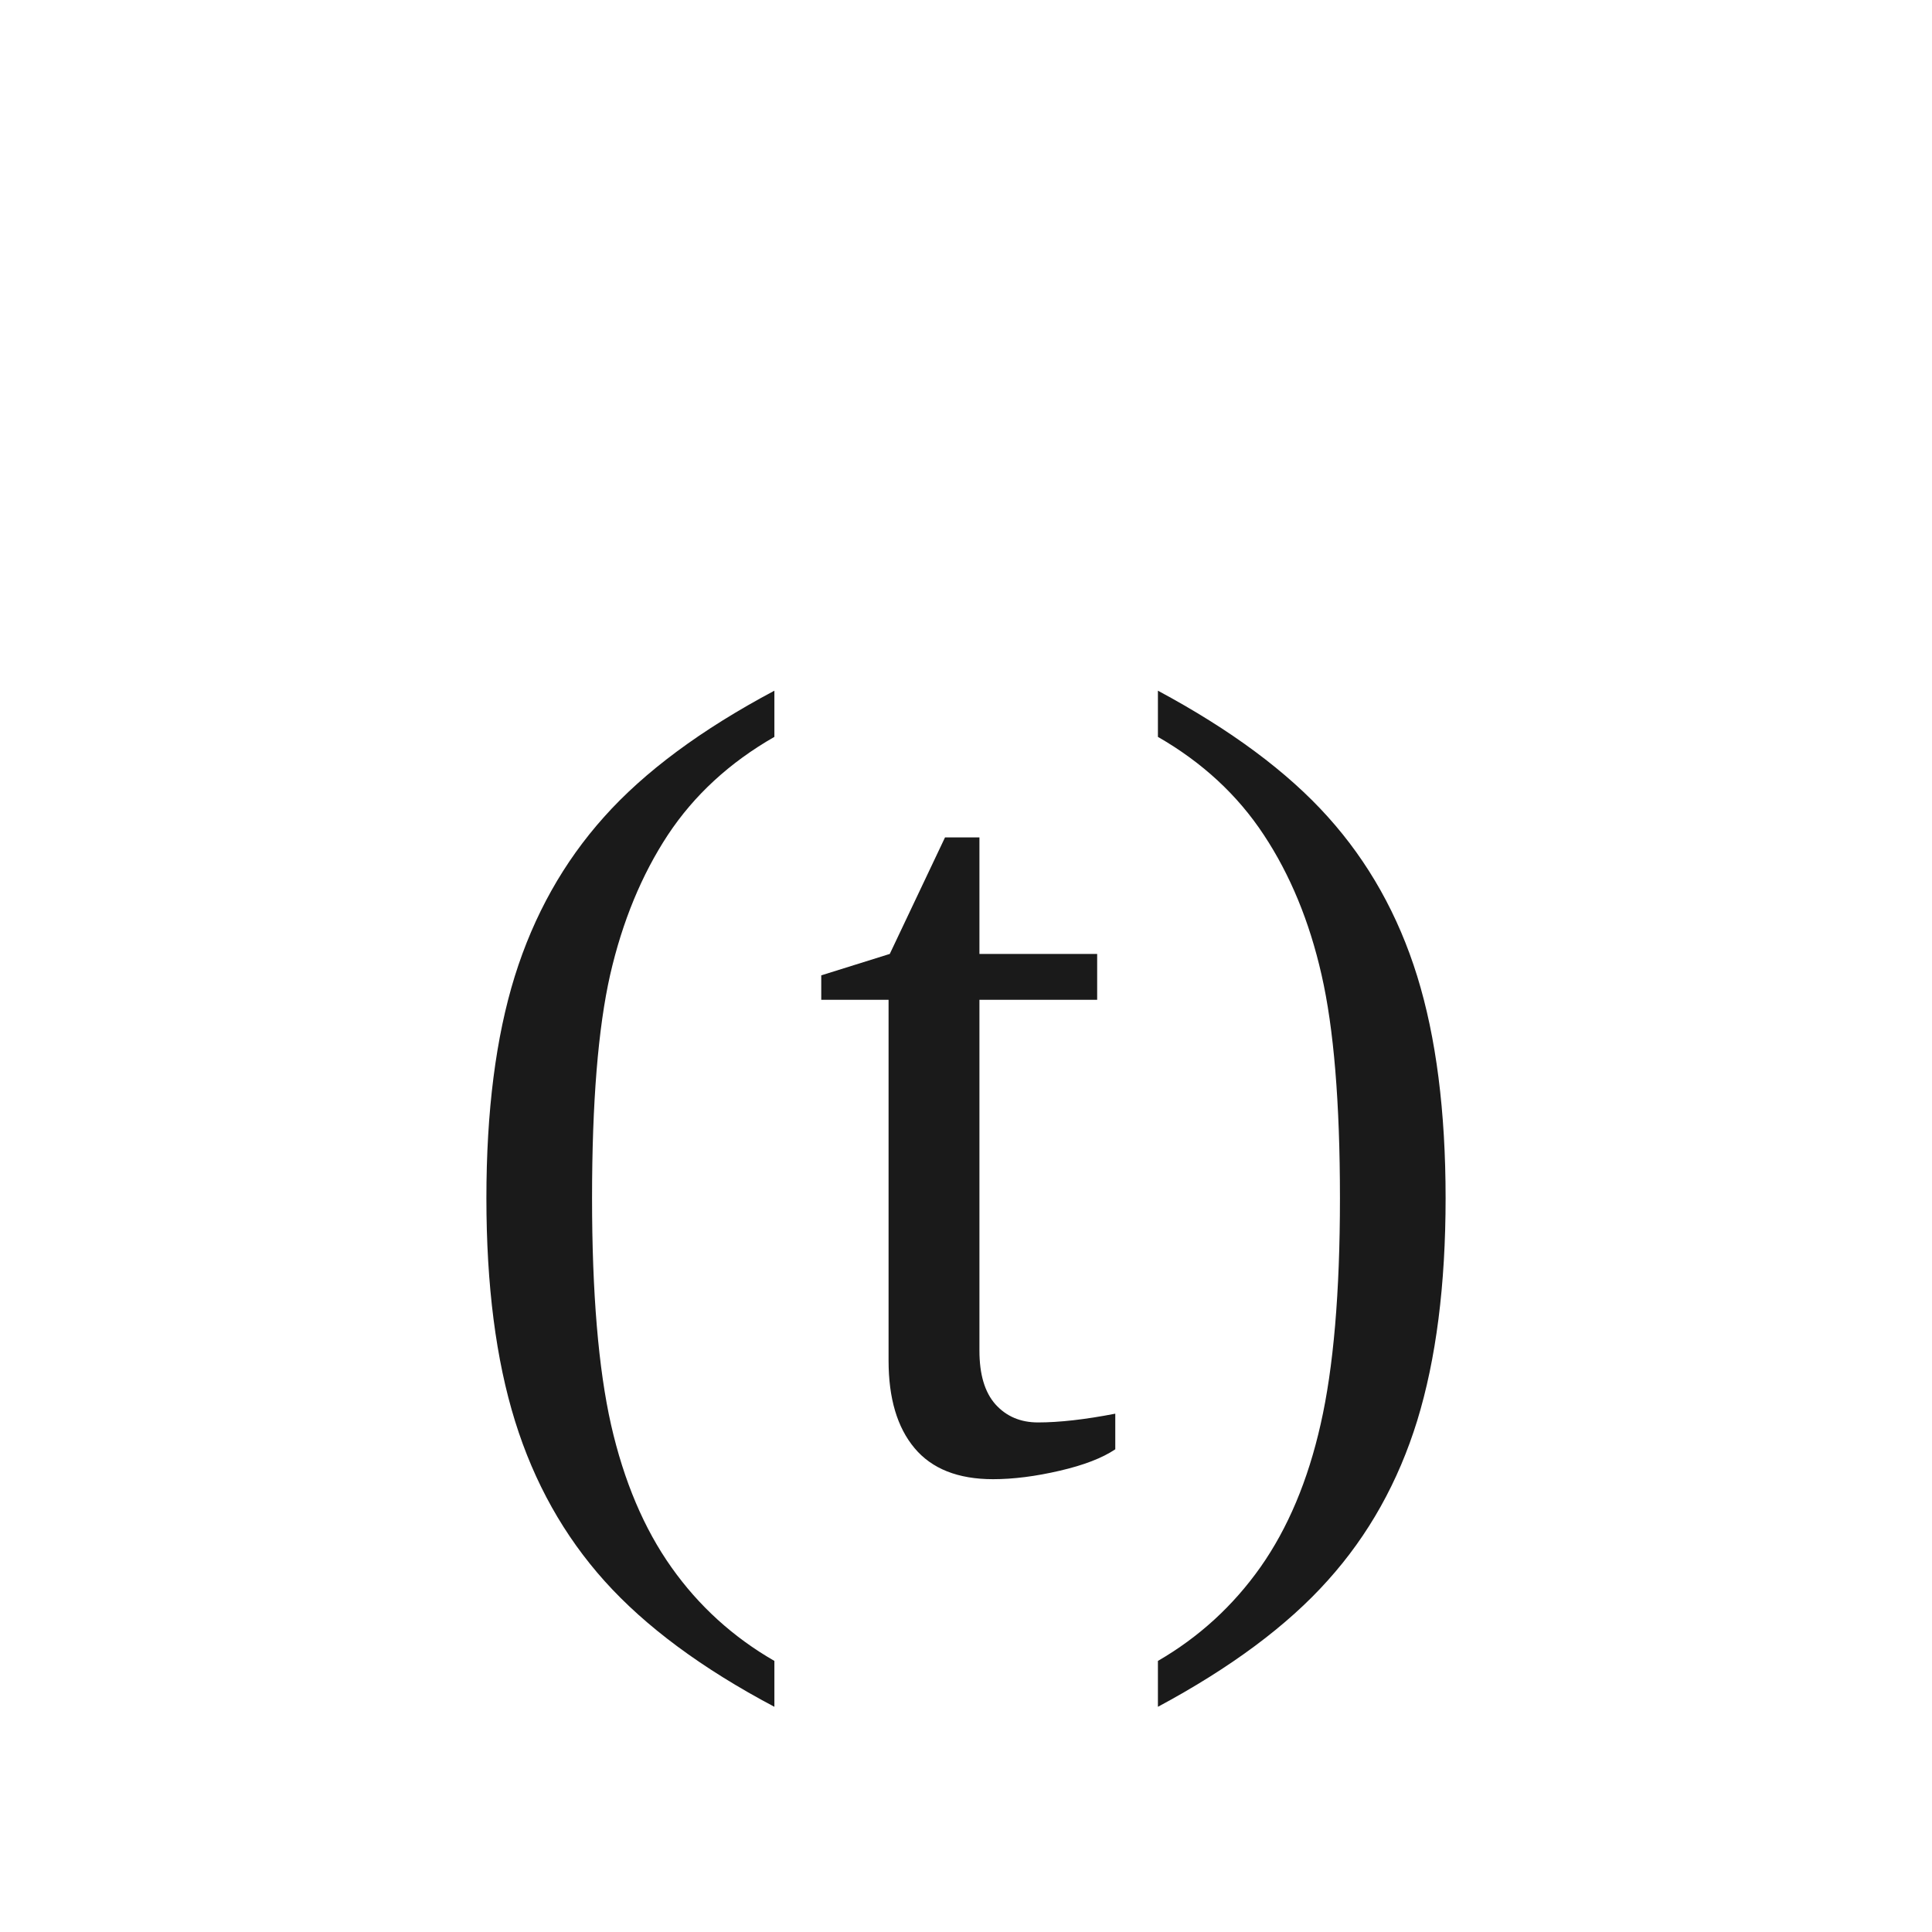
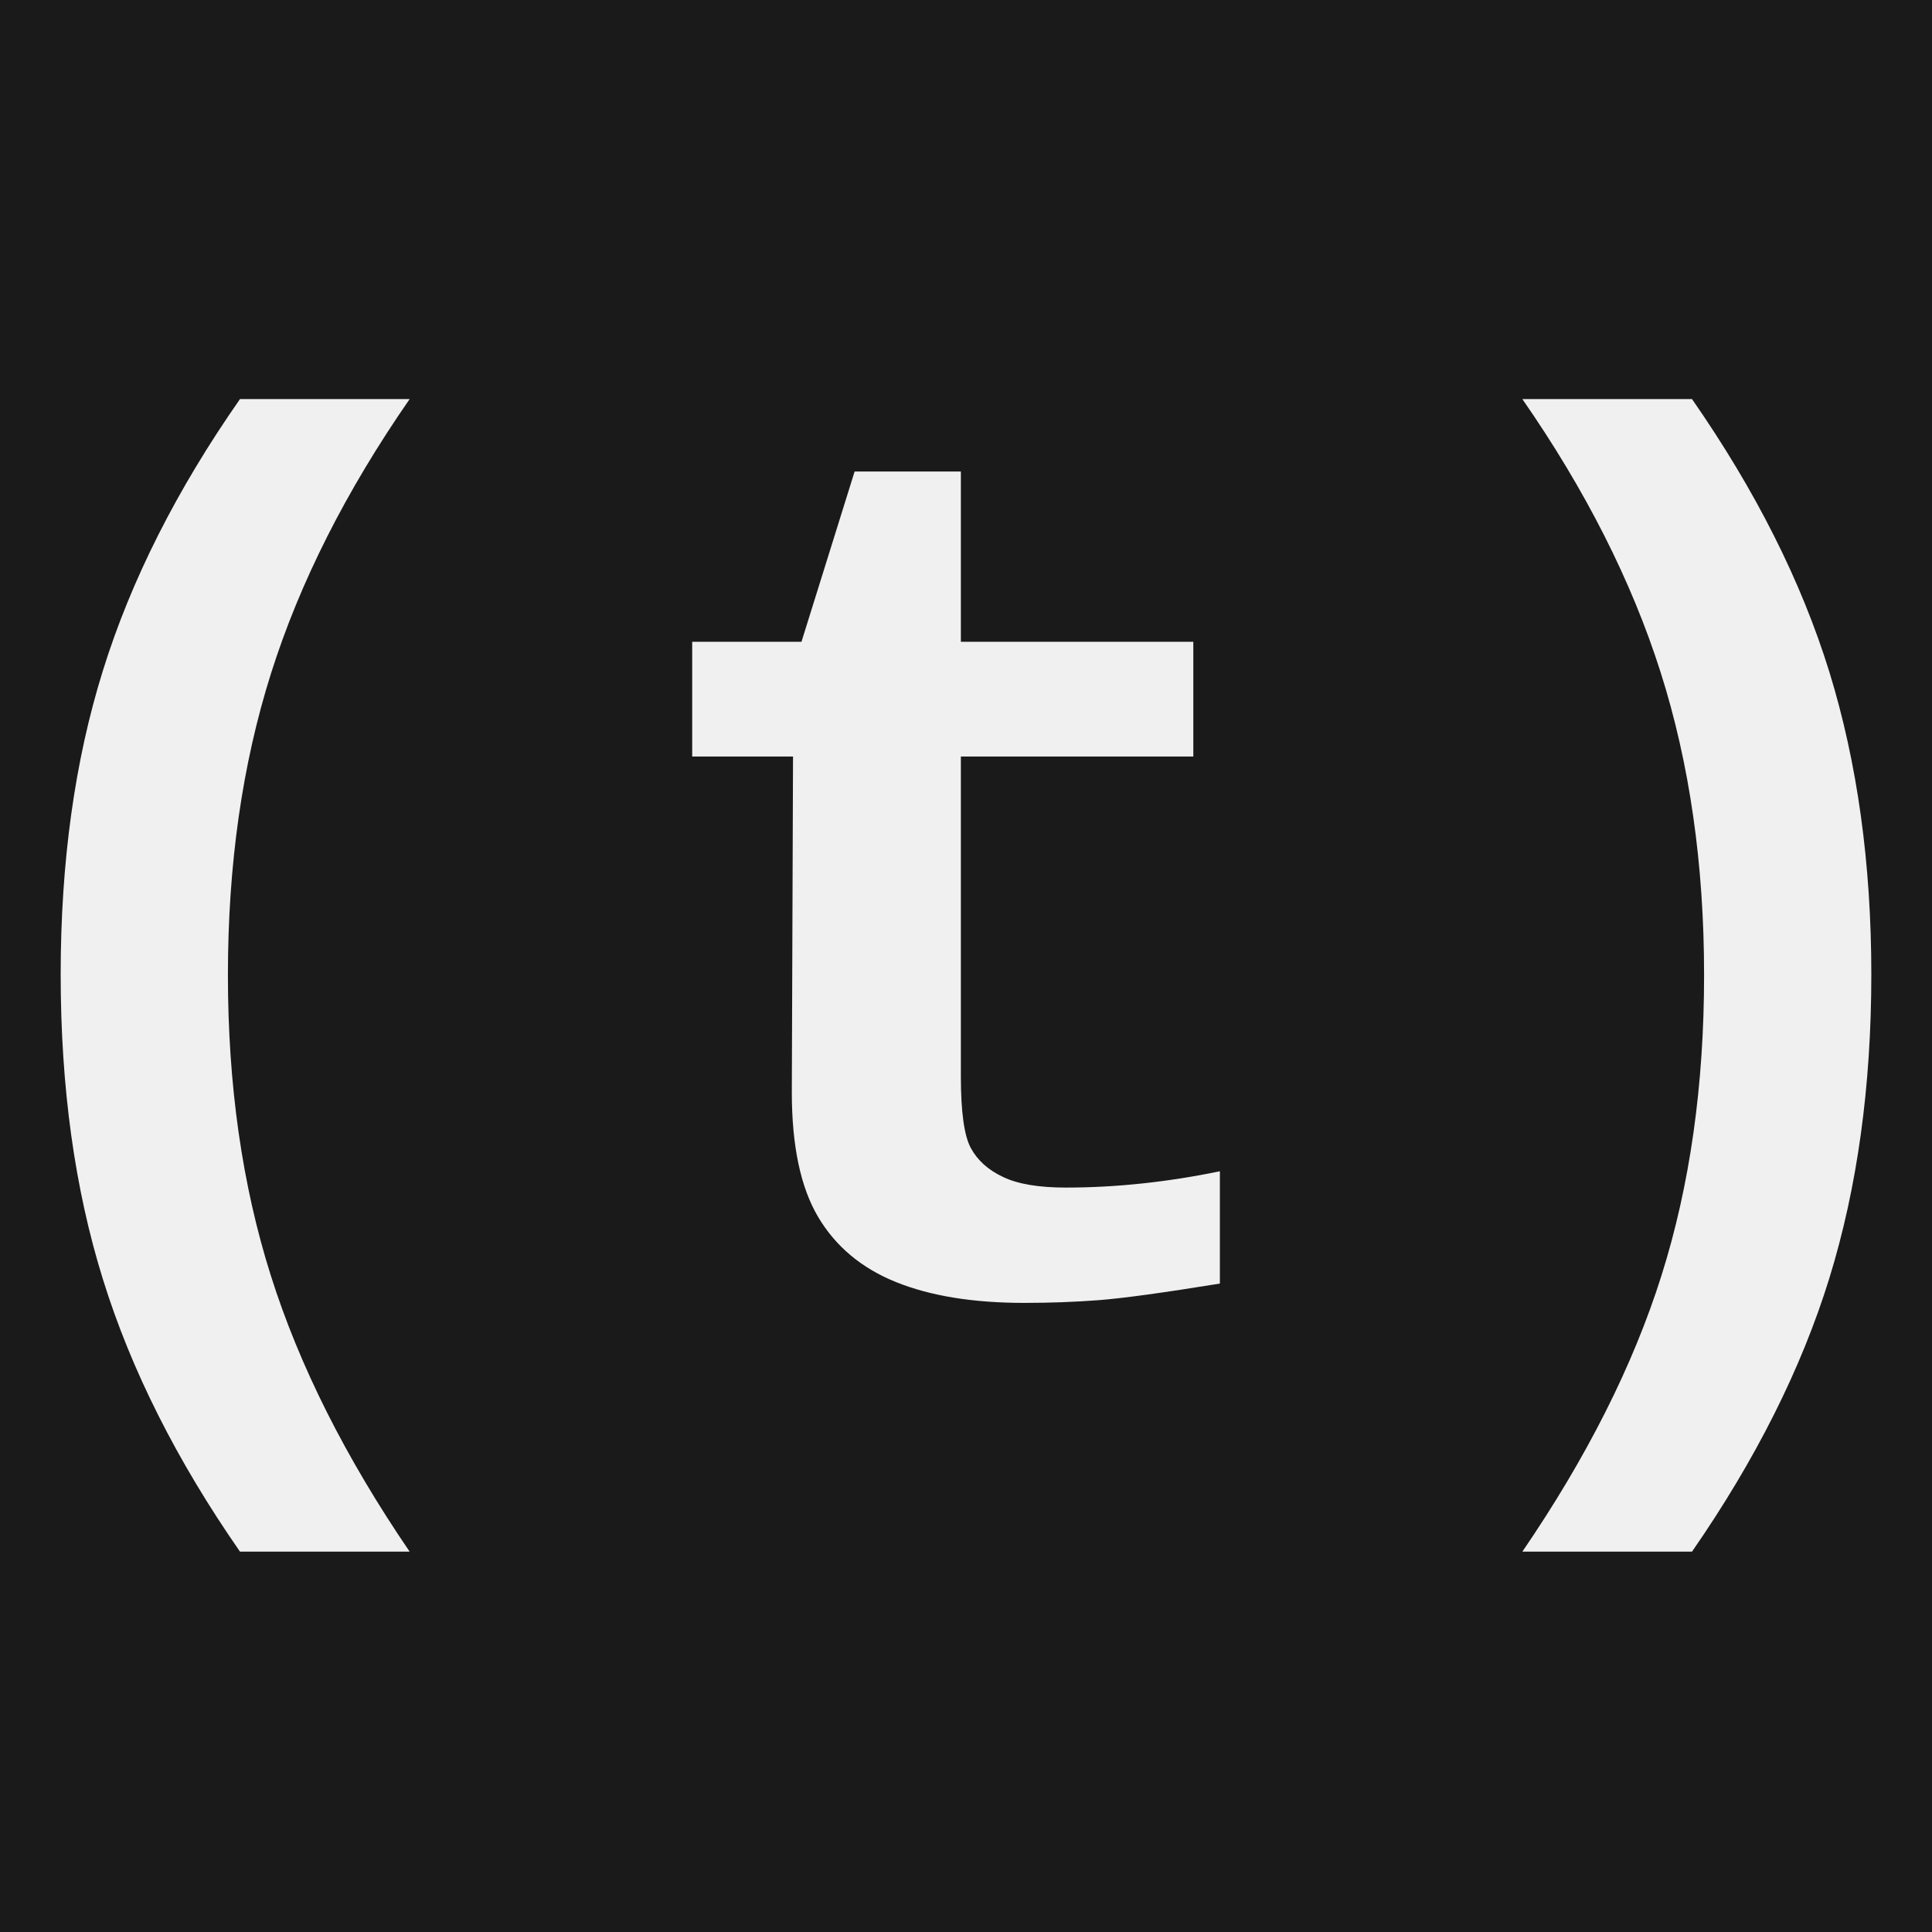
<svg xmlns="http://www.w3.org/2000/svg" viewBox="0 0 100 100">
-   <rect width="100" height="100" fill="#ffffff" />
-   <text x="50" y="76" font-family="Georgia, 'Times New Roman', serif" font-size="58" font-weight="400" fill="#1a1a1a" text-anchor="middle">(t)</text>
+   <rect width="100" height="100" fill="#1a1a1a" />
+   <text x="50" y="50" font-family="'Courier New', Courier, monospace" font-size="64" font-weight="700" fill="#f0f0f0" text-anchor="middle" dominant-baseline="central">(t)</text>
</svg>
